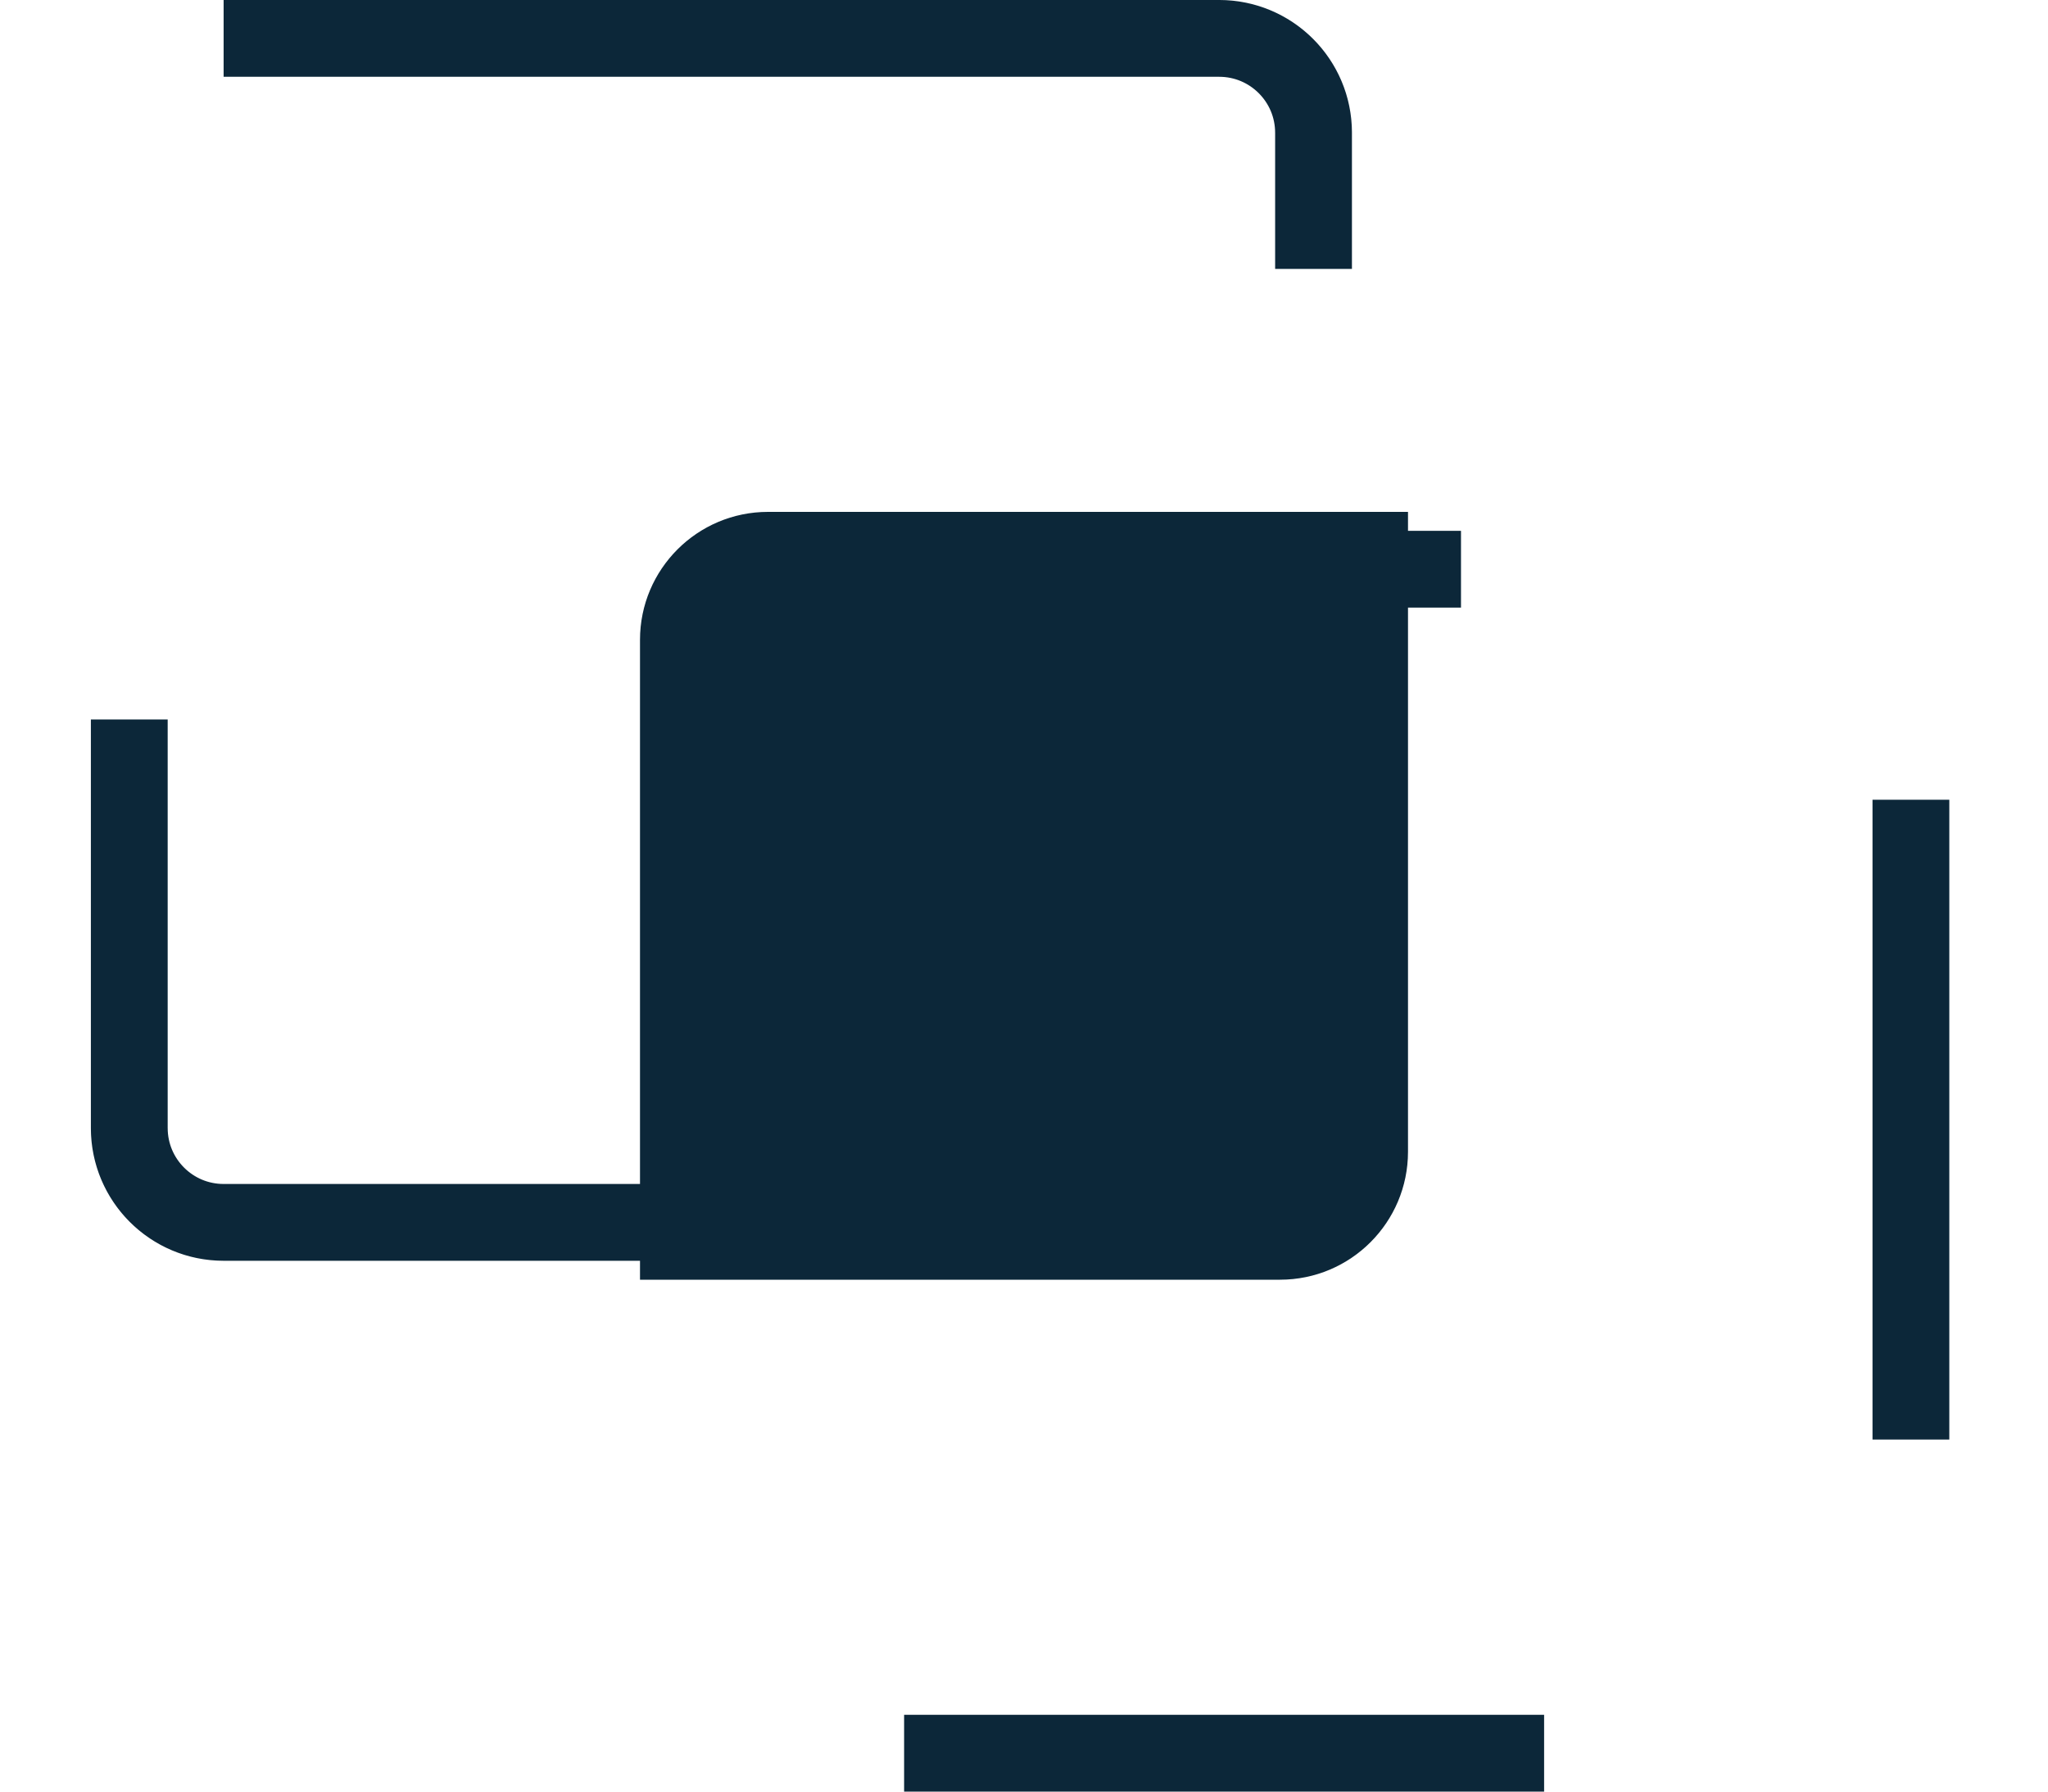
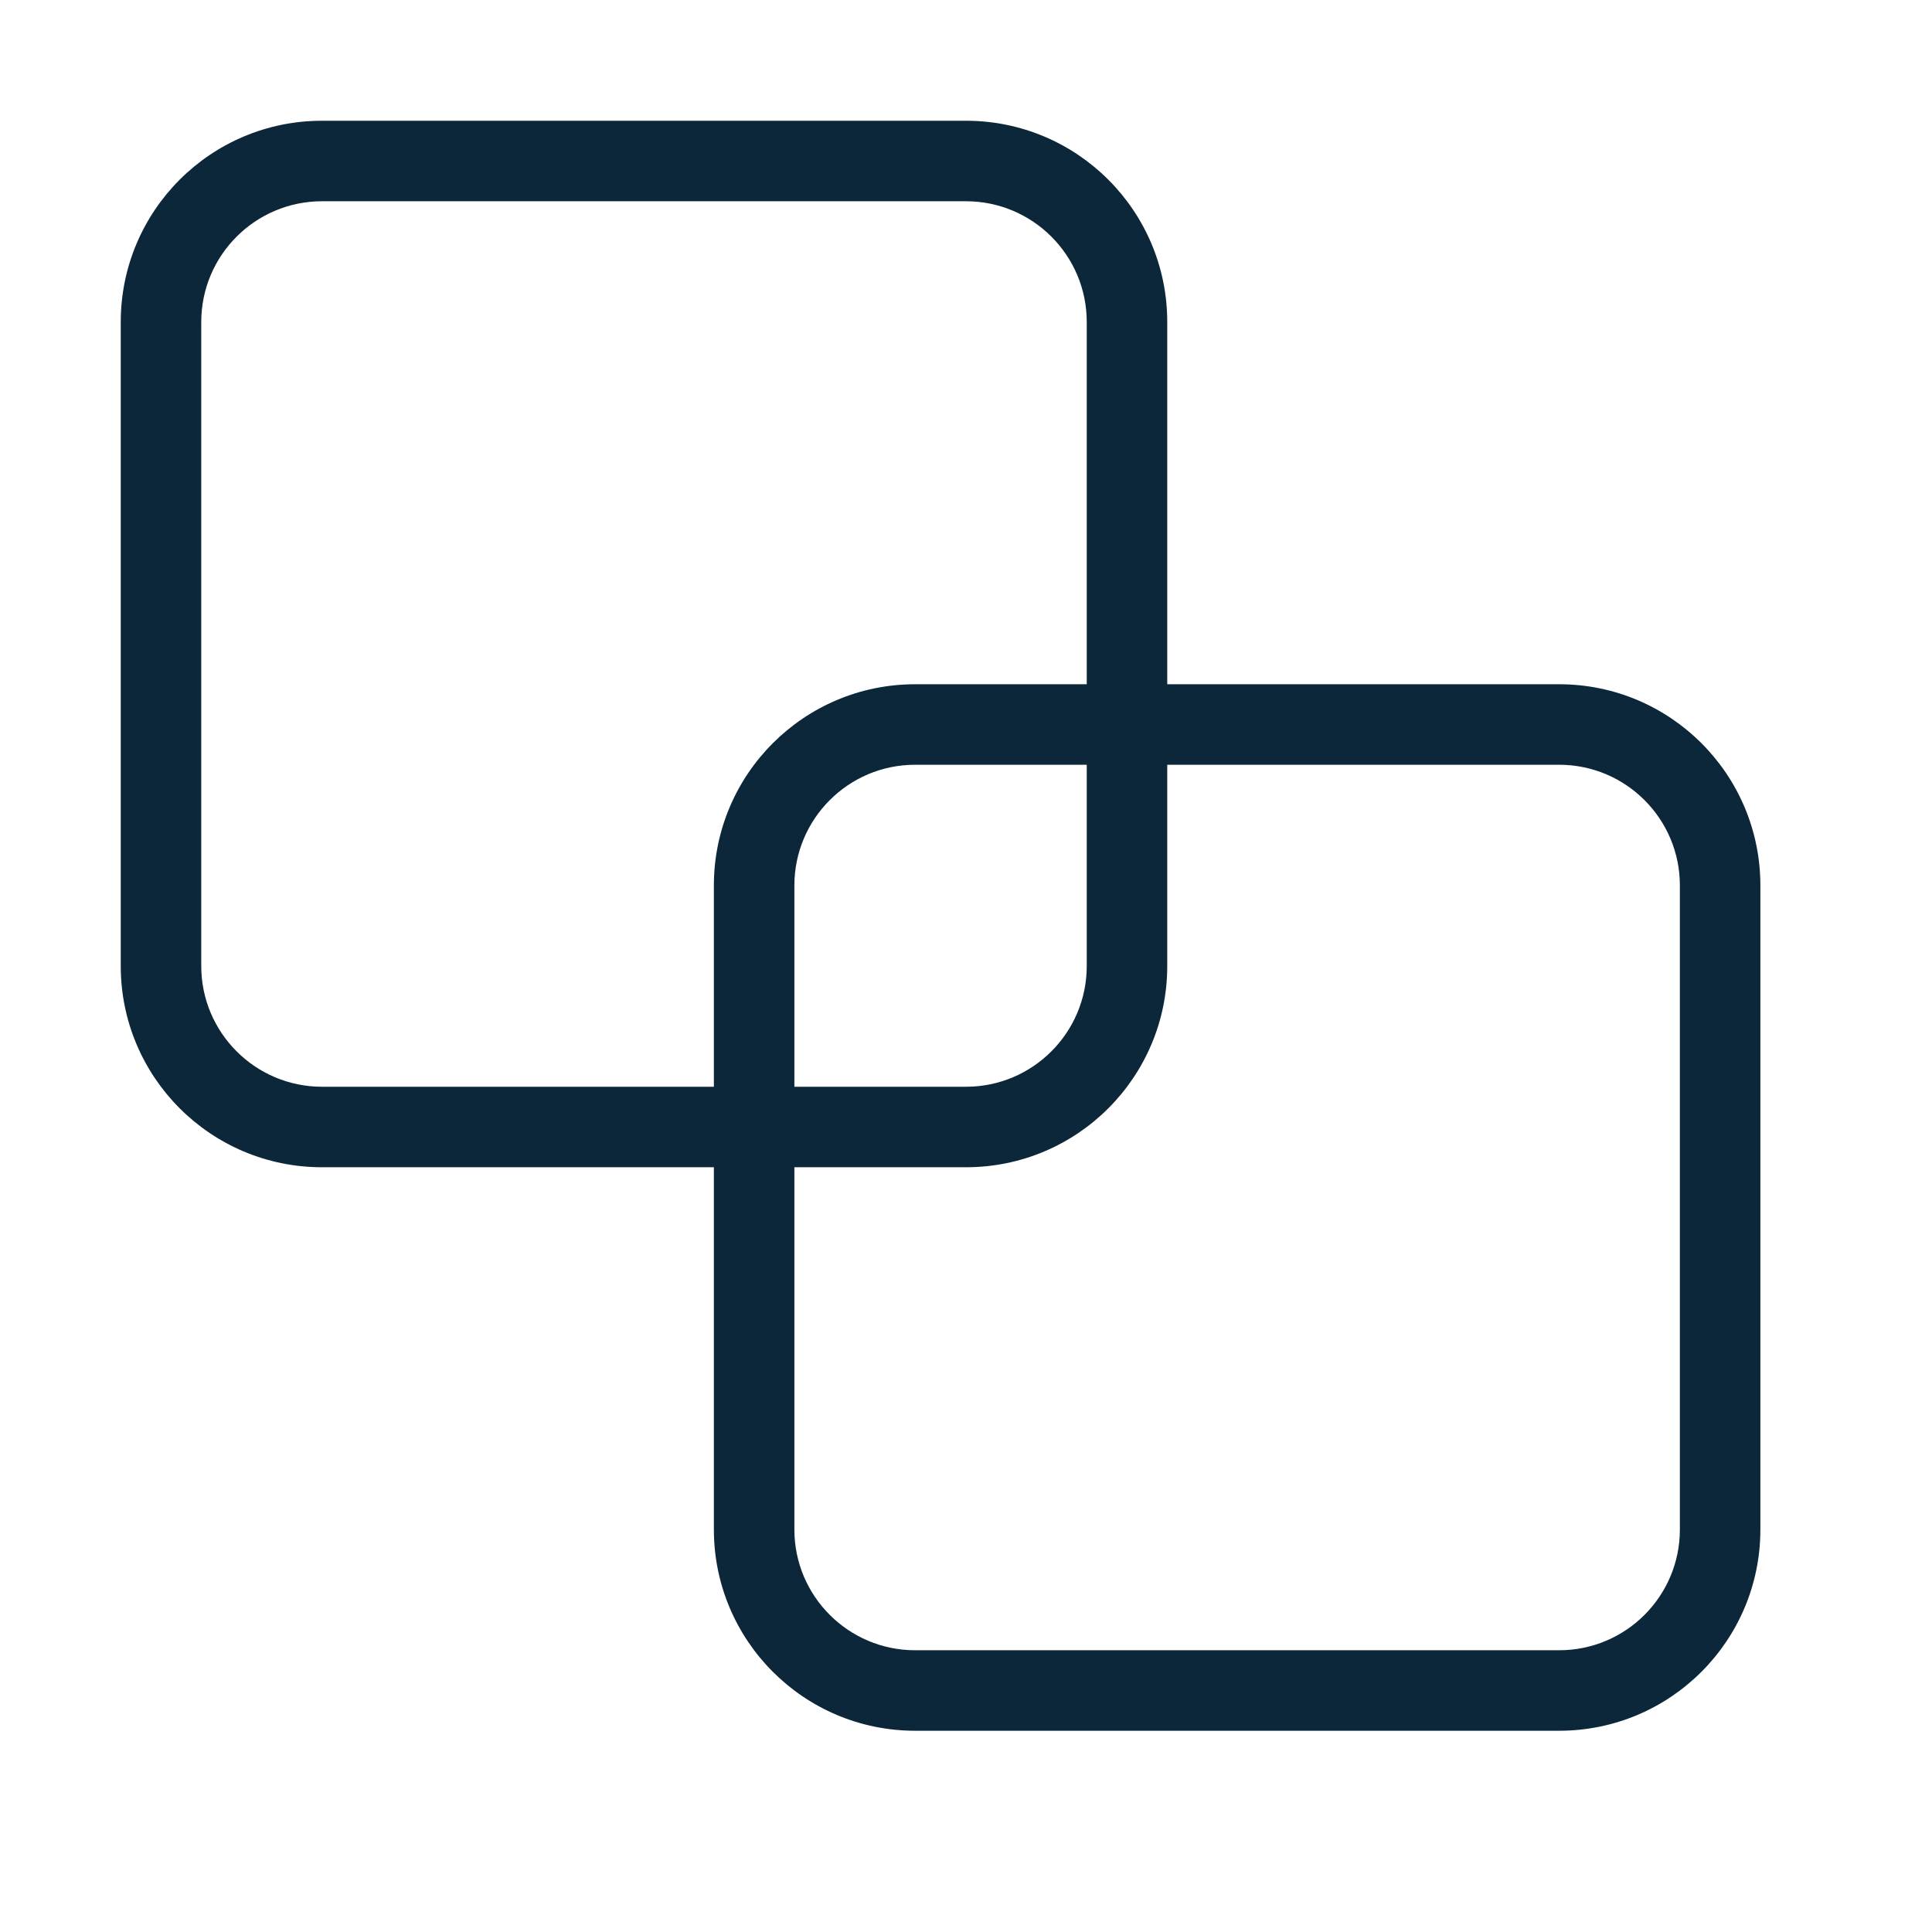
- <svg xmlns="http://www.w3.org/2000/svg" width="16" height="14" viewBox="0 0 16 14" fill="none">
-   <rect x="1.01" y="0.3" width="9.252" height="9.252" rx="0.737" stroke="#0C2739" stroke-width="0.6" stroke-linejoin="round" stroke-dasharray="10 10" />
-   <rect x="5.677" y="4.448" width="9.252" height="9.252" rx="0.737" stroke="#0C2739" stroke-width="0.6" stroke-linejoin="round" stroke-dasharray="5 5" />
-   <path d="M5 5C5 4.448 5.448 4 6 4H11V9C11 9.552 10.552 10 10 10H5V5Z" fill="#0C2739" />
+ <svg xmlns="http://www.w3.org/2000/svg" width="24" height="24" viewBox="0 0 24 24" fill="none">
+   <path fill-rule="evenodd" clip-rule="evenodd" d="M1.5 4C1.5 2.619 2.619 1.5 4 1.5H12C13.381 1.5 14.5 2.619 14.5 4V8.5H19.368C20.749 8.5 21.868 9.619 21.868 11V19C21.868 20.381 20.749 21.5 19.368 21.5H11.368C9.988 21.5 8.868 20.381 8.868 19V14.5H4C2.619 14.5 1.5 13.381 1.5 12V4ZM9.868 14.5V19C9.868 19.828 10.54 20.5 11.368 20.5H19.368C20.197 20.5 20.868 19.828 20.868 19V11C20.868 10.172 20.197 9.5 19.368 9.5H14.5V12C14.5 13.381 13.381 14.5 12 14.5H9.868ZM13.5 9.5V12C13.5 12.828 12.828 13.5 12 13.5H9.868V11C9.868 10.172 10.54 9.5 11.368 9.5H13.5ZM13.5 8.5H11.368C9.988 8.5 8.868 9.619 8.868 11V13.5H4C3.172 13.5 2.5 12.828 2.5 12V4C2.5 3.172 3.172 2.5 4 2.5H12C12.828 2.5 13.5 3.172 13.5 4V8.5Z" fill="#0C2739" />
</svg>
